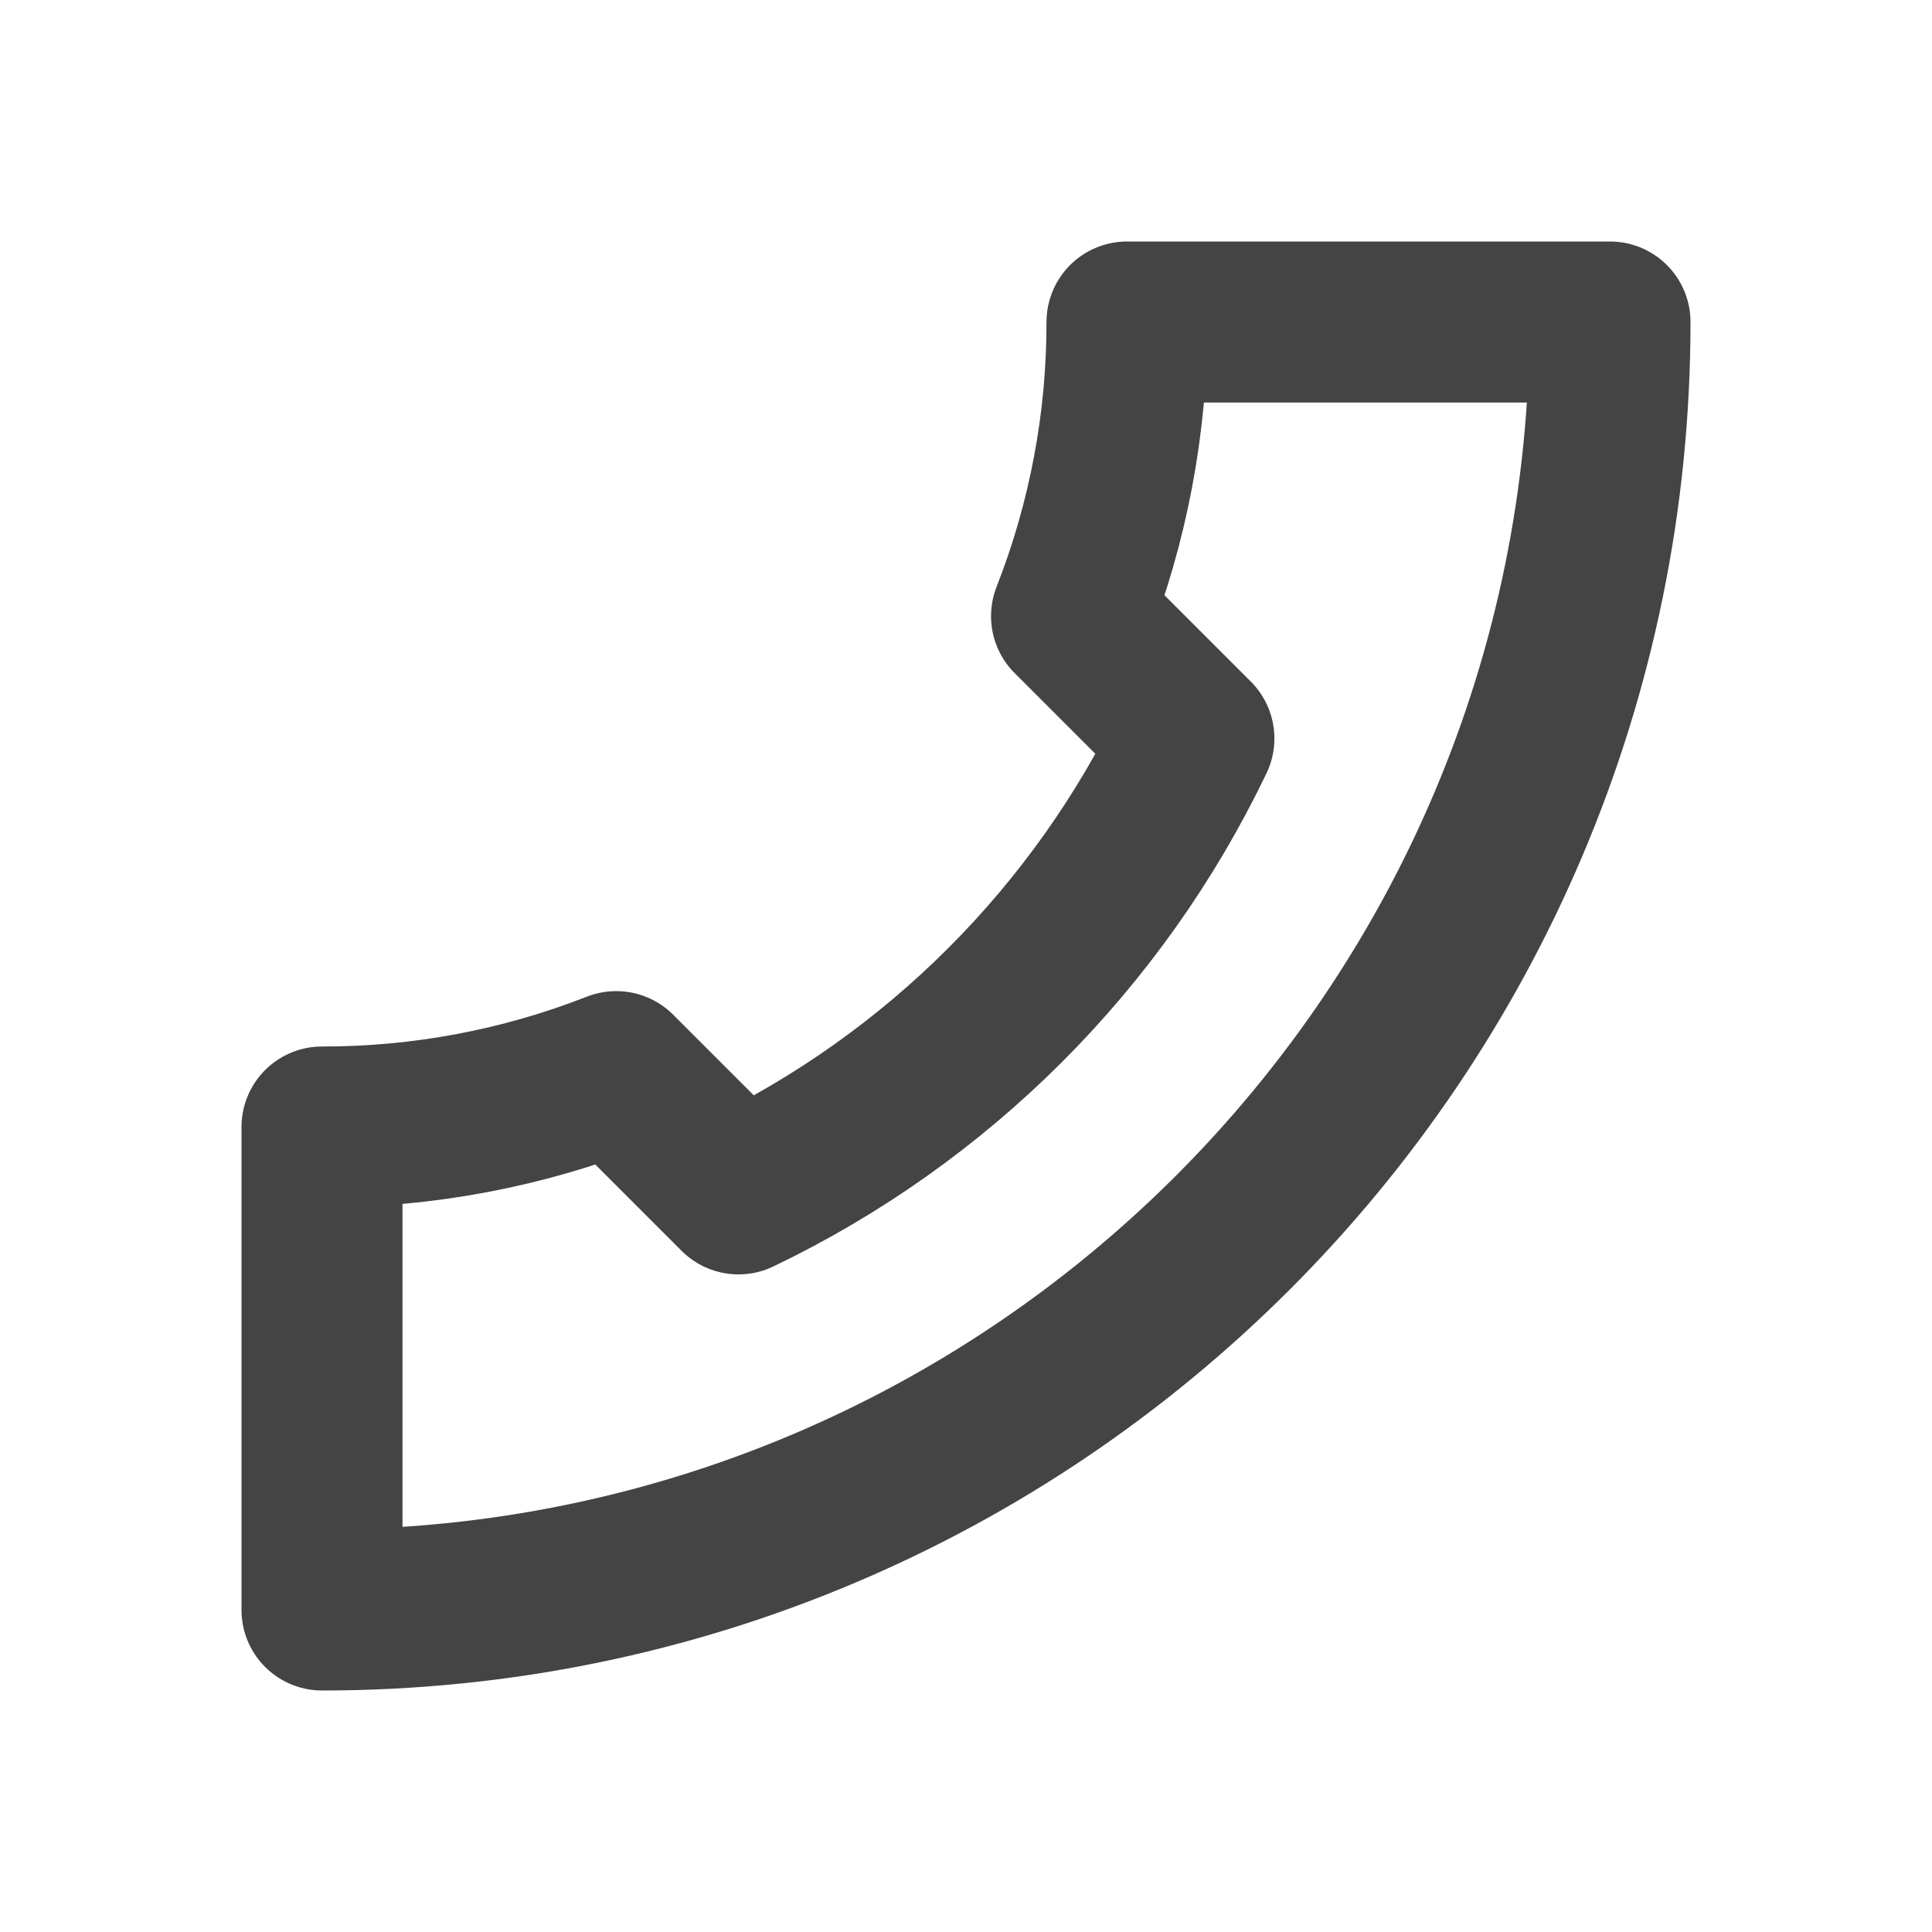
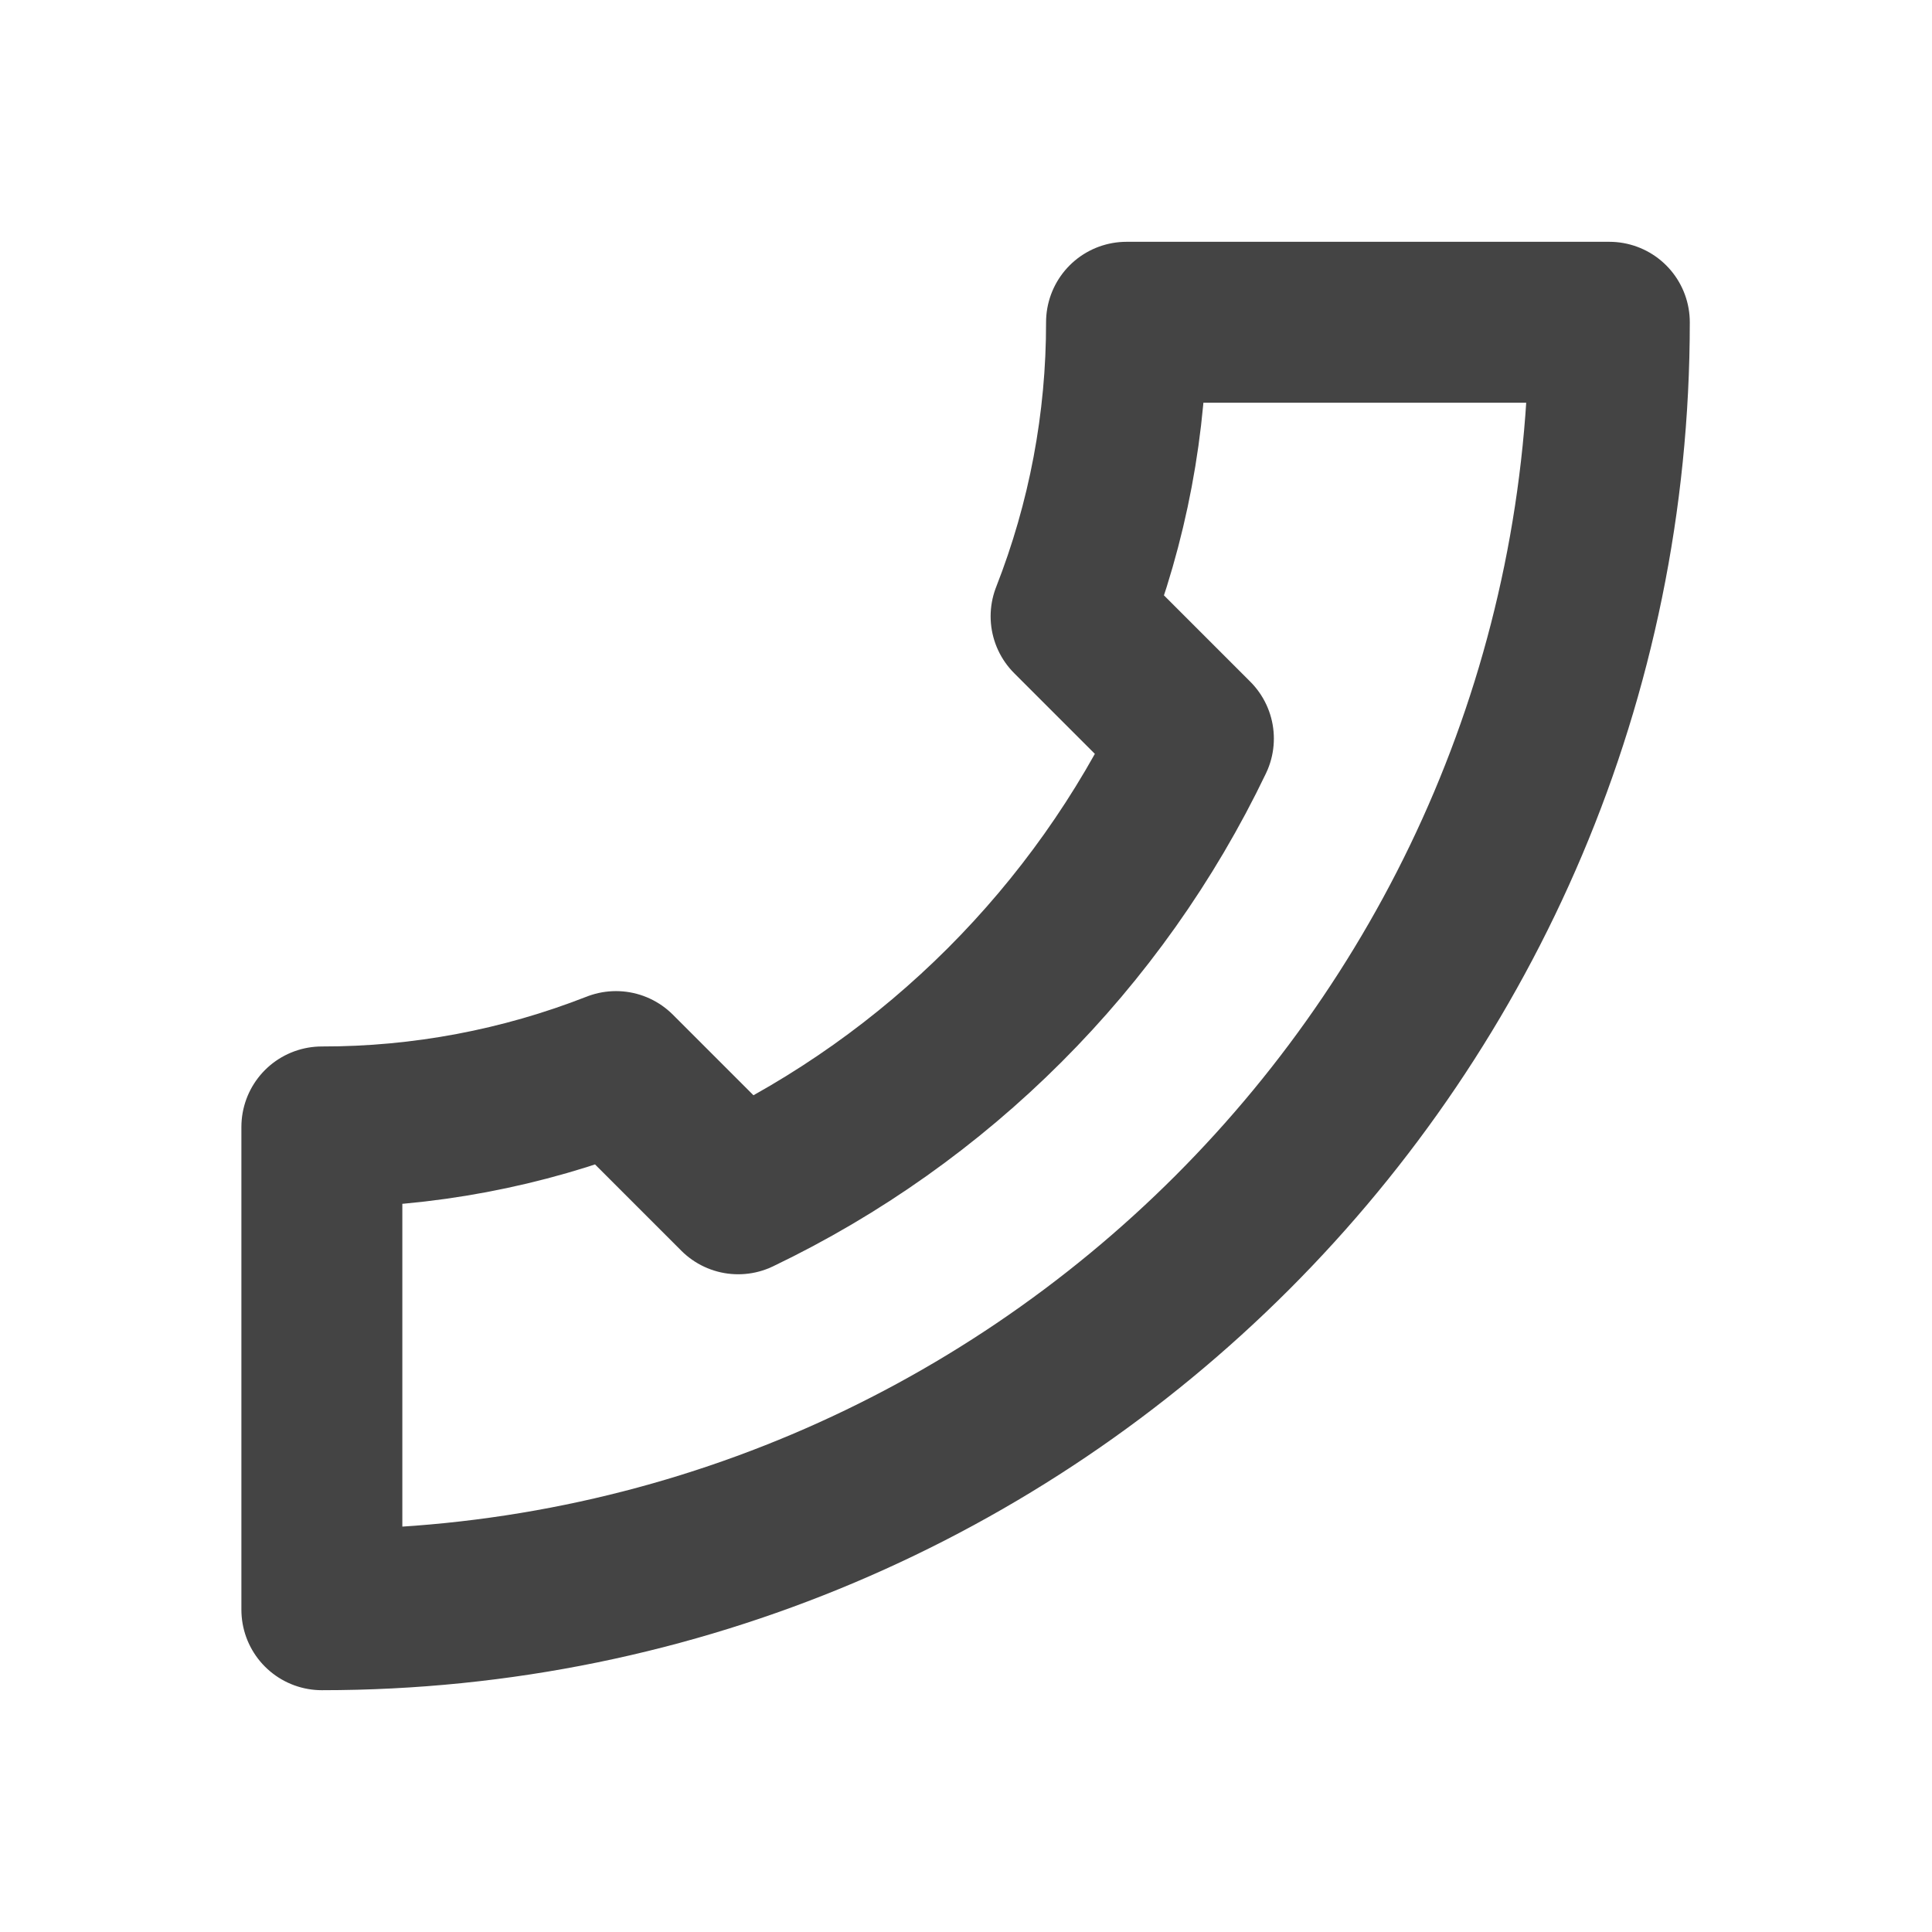
- <svg xmlns="http://www.w3.org/2000/svg" id="Communication_Phone" data-name="Communication / Phone" width="24" height="24" viewBox="0 0 24 24">
+ <svg xmlns="http://www.w3.org/2000/svg" id="Communication_Phone" data-name="Communication / Phone" width="24" height="24" viewBox="0 0 24.01 24">
  <g id="Icon_Frame" data-name="Icon Frame" transform="translate(0)">
    <path id="Base" d="M0,0H24V24H0Z" transform="translate(0)" fill="none" />
    <path id="Vector" d="M16-16A16,16,0,0,0,0,0H6a9.974,9.974,0,0,1,.689-3.654L5.169-5.174a12.049,12.049,0,0,1,5.657-5.657l1.519,1.519A9.974,9.974,0,0,1,16-10Z" transform="translate(20 4) rotate(180)" fill="none" stroke="#444" stroke-linecap="round" stroke-linejoin="round" stroke-width="2" />
  </g>
</svg>
